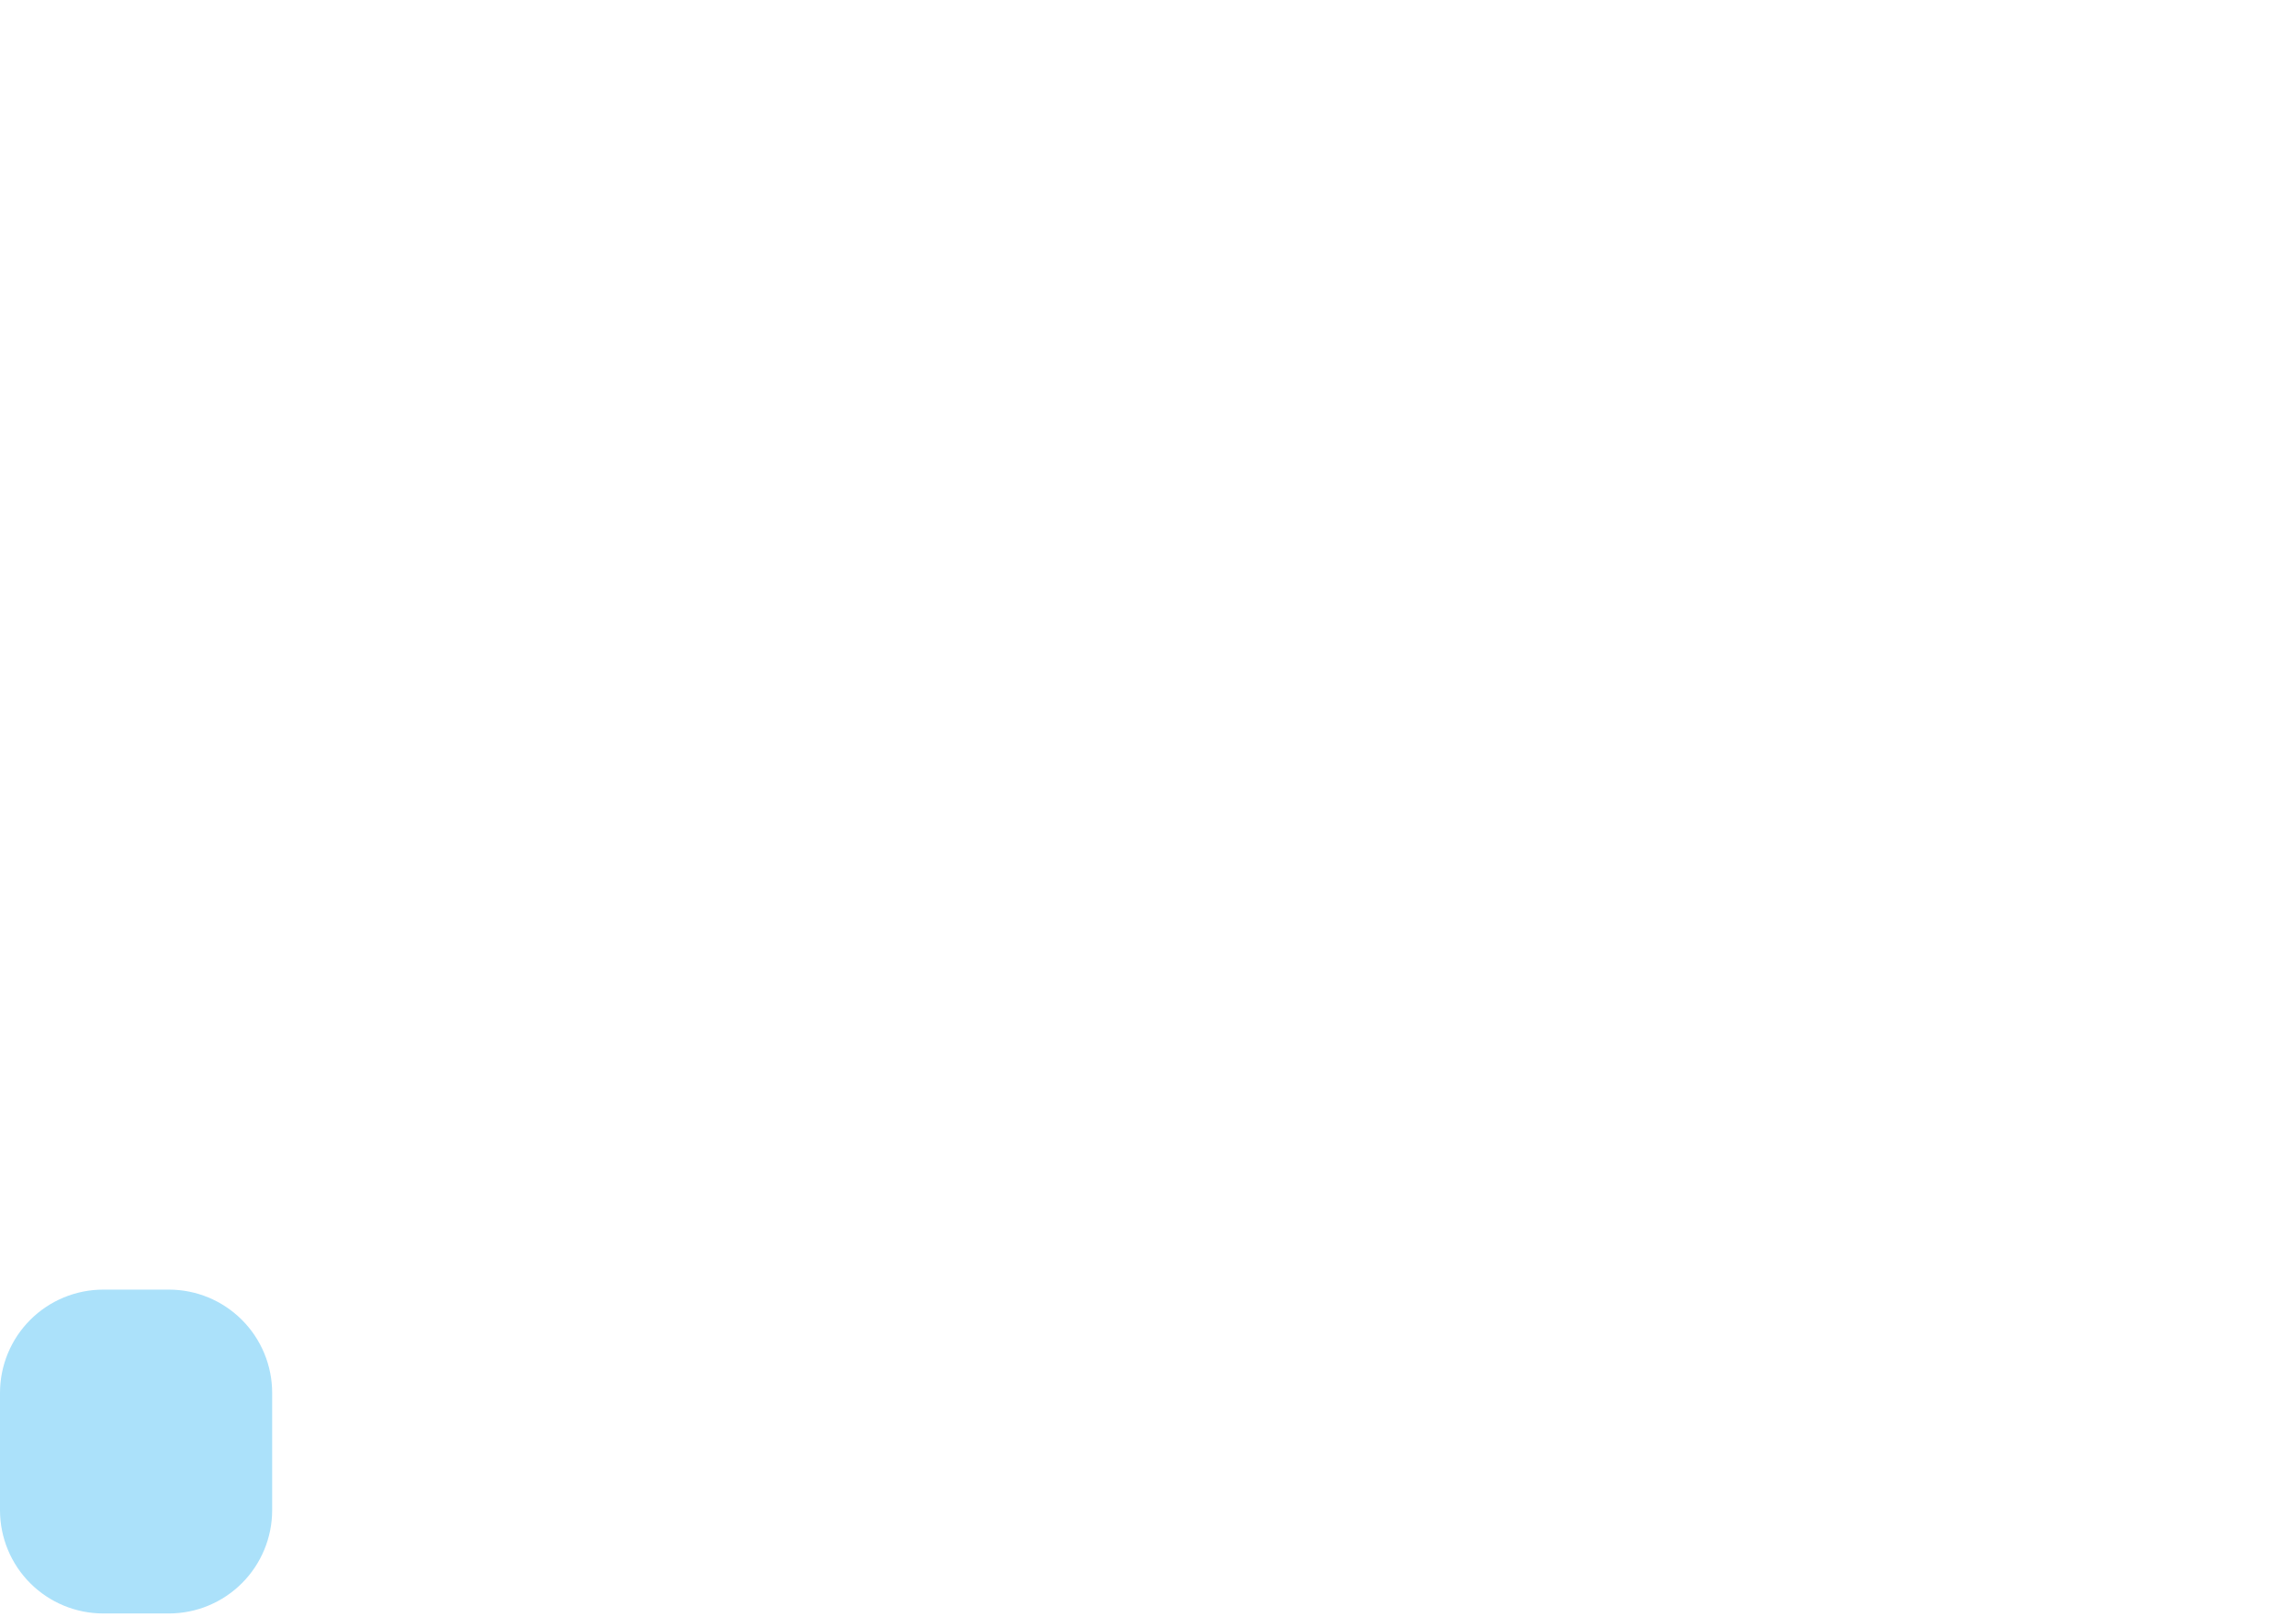
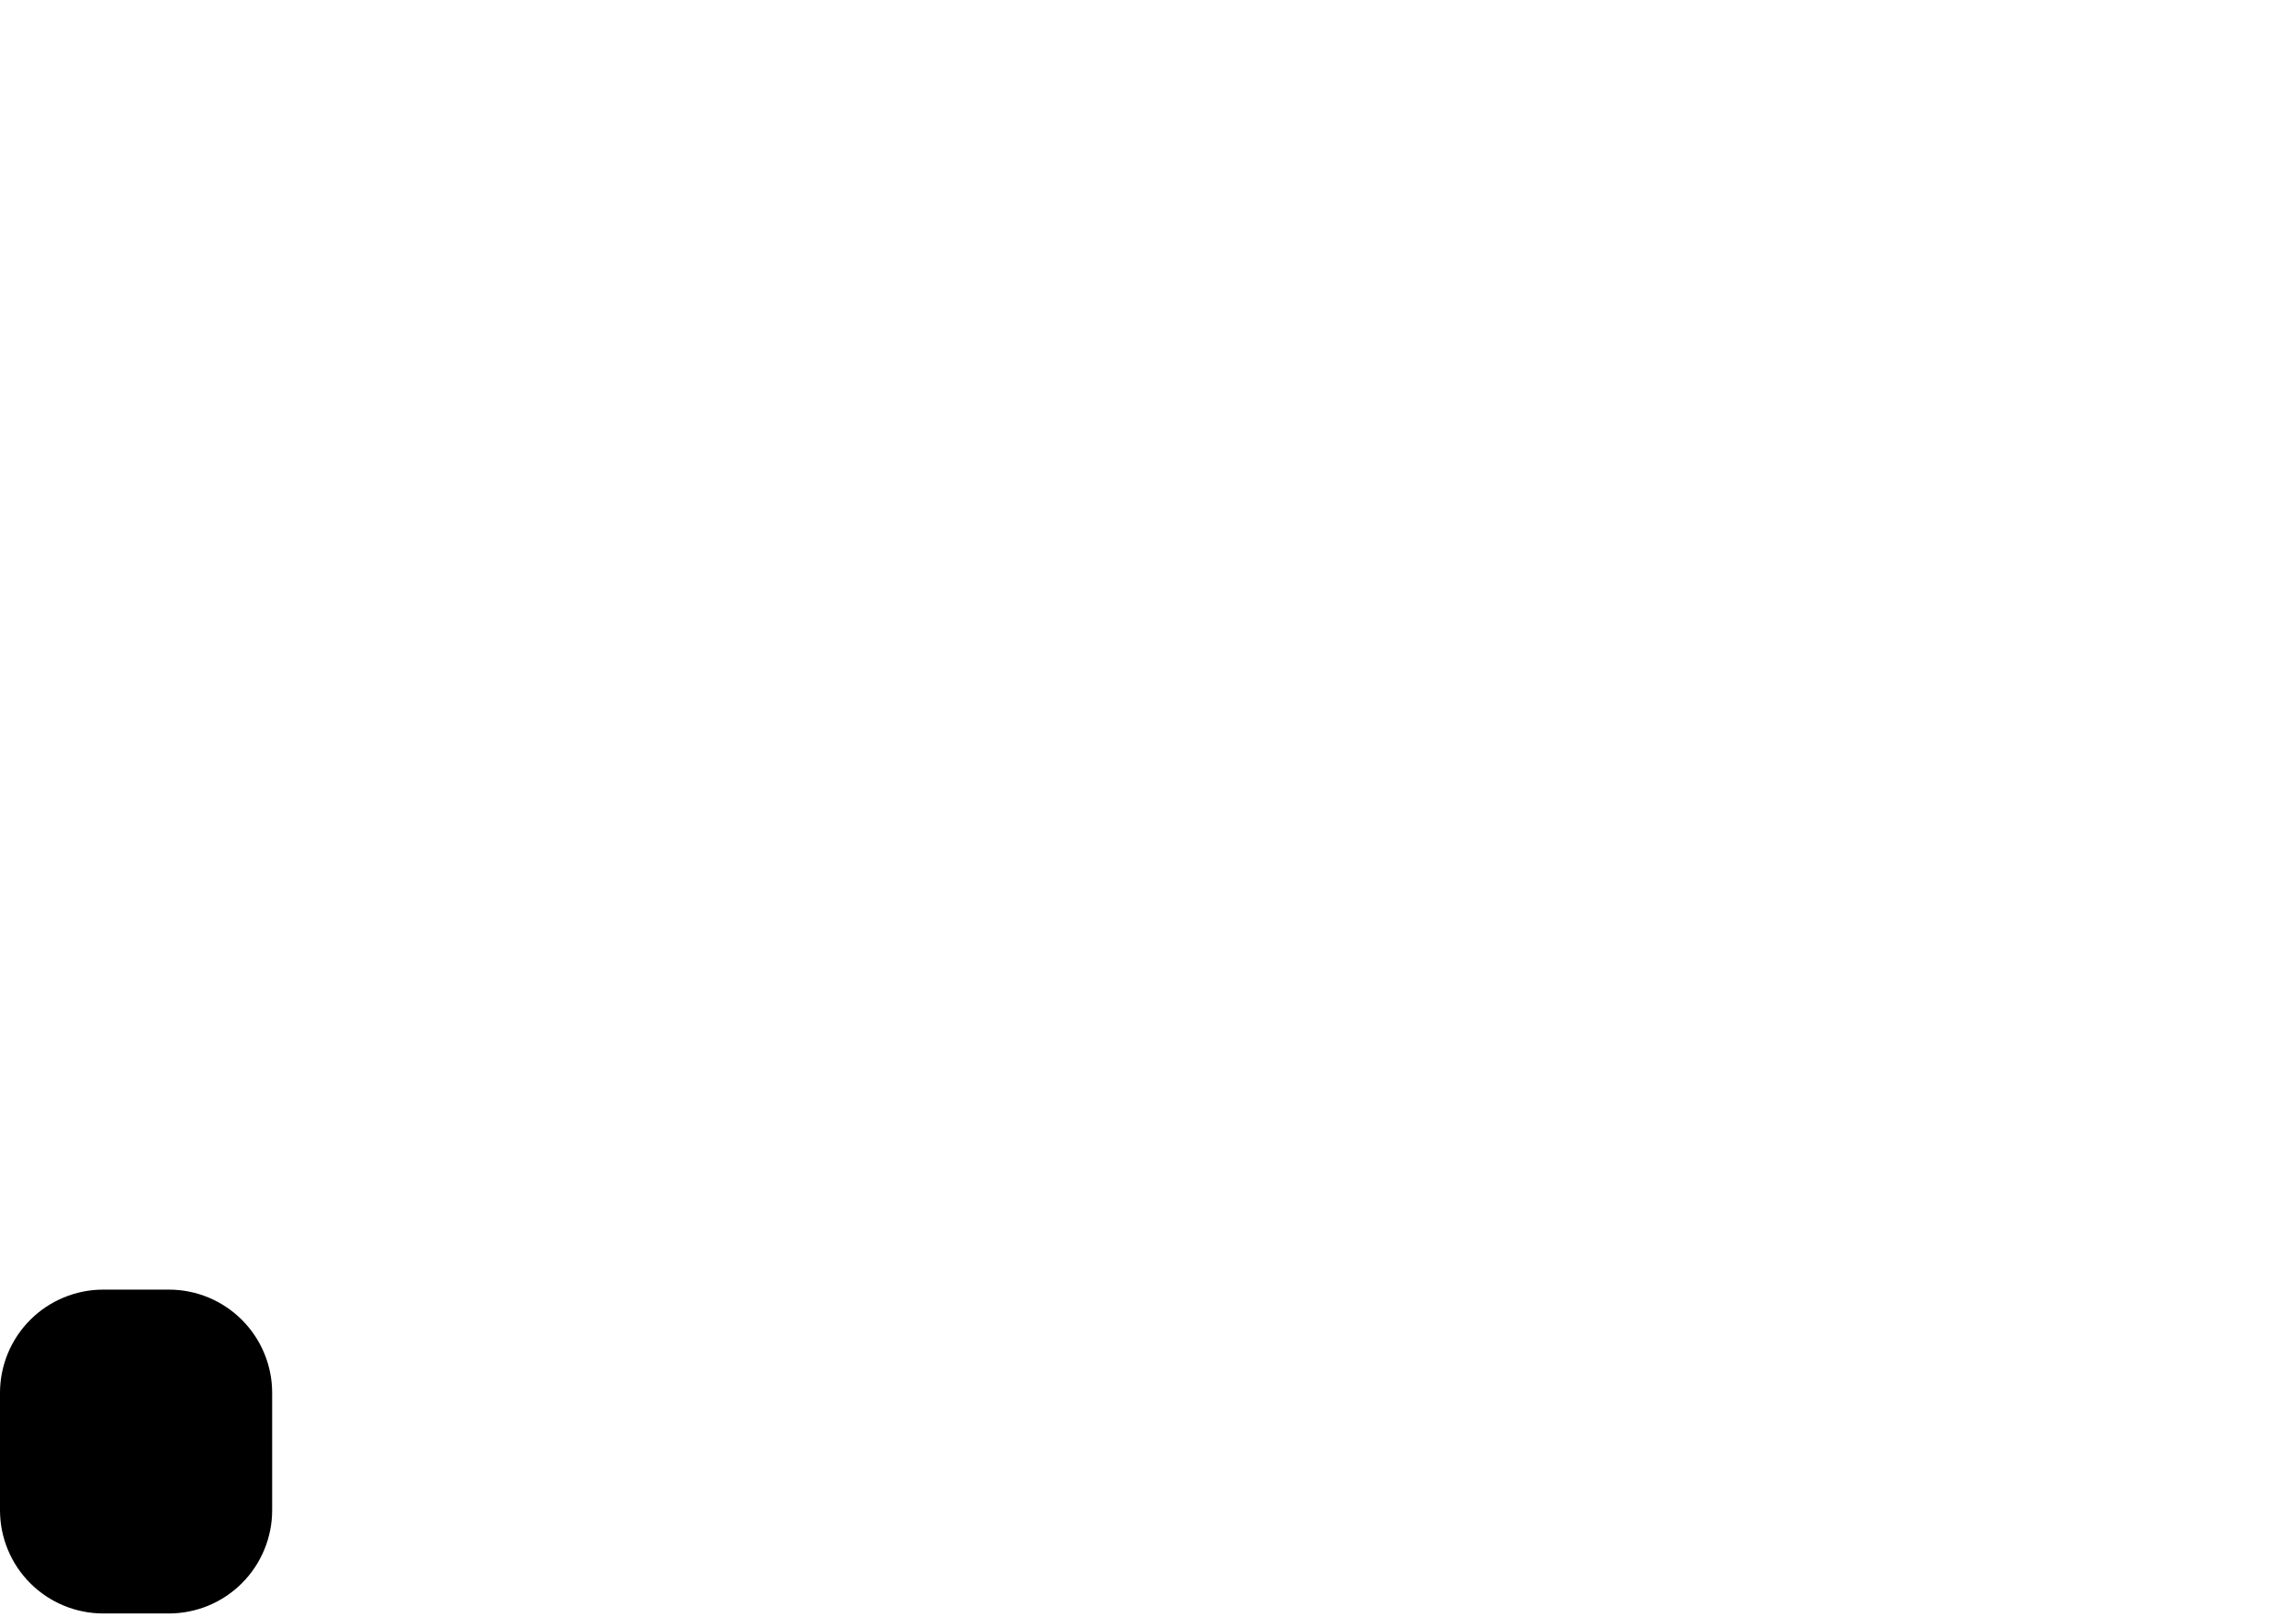
<svg xmlns="http://www.w3.org/2000/svg" width="100%" zoomAndPan="magnify" viewBox="0 0 398.25 280.5" height="100%" preserveAspectRatio="xMidYMid meet" version="1.0">
  <defs>
    <clipPath id="2a87363377">
      <path d="M 349.582 0.016 L 396.785 0.016 L 396.785 279.926 L 349.582 279.926 Z M 349.582 0.016 " clip-rule="nonzero" />
    </clipPath>
    <clipPath id="c3dd46d645">
      <path d="M 367.496 0.016 L 378.871 0.016 C 383.625 0.016 388.18 1.902 391.539 5.262 C 394.898 8.621 396.785 13.176 396.785 17.926 L 396.785 262 C 396.785 266.75 394.898 271.309 391.539 274.668 C 388.18 278.027 383.625 279.914 378.871 279.914 L 367.496 279.914 C 362.742 279.914 358.188 278.027 354.828 274.668 C 351.469 271.309 349.582 266.75 349.582 262 L 349.582 17.926 C 349.582 13.176 351.469 8.621 354.828 5.262 C 358.188 1.902 362.742 0.016 367.496 0.016 Z M 367.496 0.016 " clip-rule="nonzero" />
    </clipPath>
    <clipPath id="8d9ac94b35">
      <path d="M 279.945 46.746 L 327.152 46.746 L 327.152 279.988 L 279.945 279.988 Z M 279.945 46.746 " clip-rule="nonzero" />
    </clipPath>
    <clipPath id="b863075316">
      <path d="M 297.859 46.746 L 309.238 46.746 C 313.988 46.746 318.547 48.633 321.906 51.992 C 325.266 55.352 327.152 59.906 327.152 64.66 L 327.152 262 C 327.152 266.75 325.266 271.309 321.906 274.668 C 318.547 278.027 313.988 279.914 309.238 279.914 L 297.859 279.914 C 293.109 279.914 288.551 278.027 285.191 274.668 C 281.832 271.309 279.945 266.75 279.945 262 L 279.945 64.66 C 279.945 59.906 281.832 55.352 285.191 51.992 C 288.551 48.633 293.109 46.746 297.859 46.746 Z M 297.859 46.746 " clip-rule="nonzero" />
    </clipPath>
    <clipPath id="da6546ded0">
      <path d="M 209.961 88.582 L 257.164 88.582 L 257.164 279.984 L 209.961 279.984 Z M 209.961 88.582 " clip-rule="nonzero" />
    </clipPath>
    <clipPath id="62899e290e">
      <path d="M 227.875 88.582 L 239.25 88.582 C 244.004 88.582 248.559 90.473 251.918 93.832 C 255.277 97.191 257.164 101.746 257.164 106.496 L 257.164 262 C 257.164 266.75 255.277 271.309 251.918 274.668 C 248.559 278.027 244.004 279.914 239.25 279.914 L 227.875 279.914 C 223.121 279.914 218.566 278.027 215.207 274.668 C 211.848 271.309 209.961 266.75 209.961 262 L 209.961 106.496 C 209.961 101.746 211.848 97.191 215.207 93.832 C 218.566 90.473 223.121 88.582 227.875 88.582 Z M 227.875 88.582 " clip-rule="nonzero" />
    </clipPath>
    <clipPath id="cd1061fda1">
      <path d="M 139.973 134.27 L 187.18 134.27 L 187.18 279.941 L 139.973 279.941 Z M 139.973 134.27 " clip-rule="nonzero" />
    </clipPath>
    <clipPath id="9004ab1796">
      <path d="M 157.887 134.27 L 169.266 134.27 C 174.016 134.27 178.57 136.156 181.93 139.516 C 185.289 142.875 187.18 147.43 187.18 152.184 L 187.18 262 C 187.18 266.75 185.289 271.309 181.93 274.668 C 178.57 278.027 174.016 279.914 169.266 279.914 L 157.887 279.914 C 153.137 279.914 148.578 278.027 145.219 274.668 C 141.859 271.309 139.973 266.75 139.973 262 L 139.973 152.184 C 139.973 147.43 141.859 142.875 145.219 139.516 C 148.578 136.156 153.137 134.27 157.887 134.27 Z M 157.887 134.27 " clip-rule="nonzero" />
    </clipPath>
    <clipPath id="b72d8599fb">
      <path d="M 69.988 184.25 L 117.191 184.25 L 117.191 279.949 L 69.988 279.949 Z M 69.988 184.25 " clip-rule="nonzero" />
    </clipPath>
    <clipPath id="7b12ce9ead">
      <path d="M 87.898 184.25 L 99.277 184.25 C 104.027 184.25 108.586 186.137 111.945 189.496 C 115.305 192.855 117.191 197.41 117.191 202.164 L 117.191 262 C 117.191 266.75 115.305 271.309 111.945 274.668 C 108.586 278.027 104.027 279.914 99.277 279.914 L 87.898 279.914 C 83.148 279.914 78.594 278.027 75.234 274.668 C 71.875 271.309 69.988 266.75 69.988 262 L 69.988 202.164 C 69.988 197.41 71.875 192.855 75.234 189.496 C 78.594 186.137 83.148 184.25 87.898 184.25 Z M 87.898 184.25 " clip-rule="nonzero" />
    </clipPath>
    <clipPath id="b4bde5a33f">
      <path d="M 0 223.73 L 47.207 223.73 L 47.207 279.973 L 0 279.973 Z M 0 223.73 " clip-rule="nonzero" />
    </clipPath>
    <clipPath id="d8df996355">
      <path d="M 17.914 223.73 L 29.293 223.73 C 34.043 223.73 38.598 225.617 41.957 228.977 C 45.316 232.336 47.207 236.895 47.207 241.645 L 47.207 262 C 47.207 266.75 45.316 271.309 41.957 274.668 C 38.598 278.027 34.043 279.914 29.293 279.914 L 17.914 279.914 C 13.164 279.914 8.605 278.027 5.246 274.668 C 1.887 271.309 0 266.75 0 262 L 0 241.645 C 0 236.895 1.887 232.336 5.246 228.977 C 8.605 225.617 13.164 223.73 17.914 223.73 Z M 17.914 223.73 " clip-rule="nonzero" />
    </clipPath>
  </defs>
  <g clip-path="url(#b4bde5a33f)">
    <g clip-path="url(#d8df996355)">
-       <path fill="#abe1fa" d="M 0 223.73 L 47.207 223.73 L 47.207 279.973 L 0 279.973 Z M 0 223.73 " fill-opacity="1" fill-rule="nonzero" />
+       <path fill="" d="M 0 223.73 L 47.207 223.73 L 47.207 279.973 L 0 279.973 Z M 0 223.73 " fill-opacity="1" fill-rule="nonzero" />
    </g>
  </g>
</svg>
